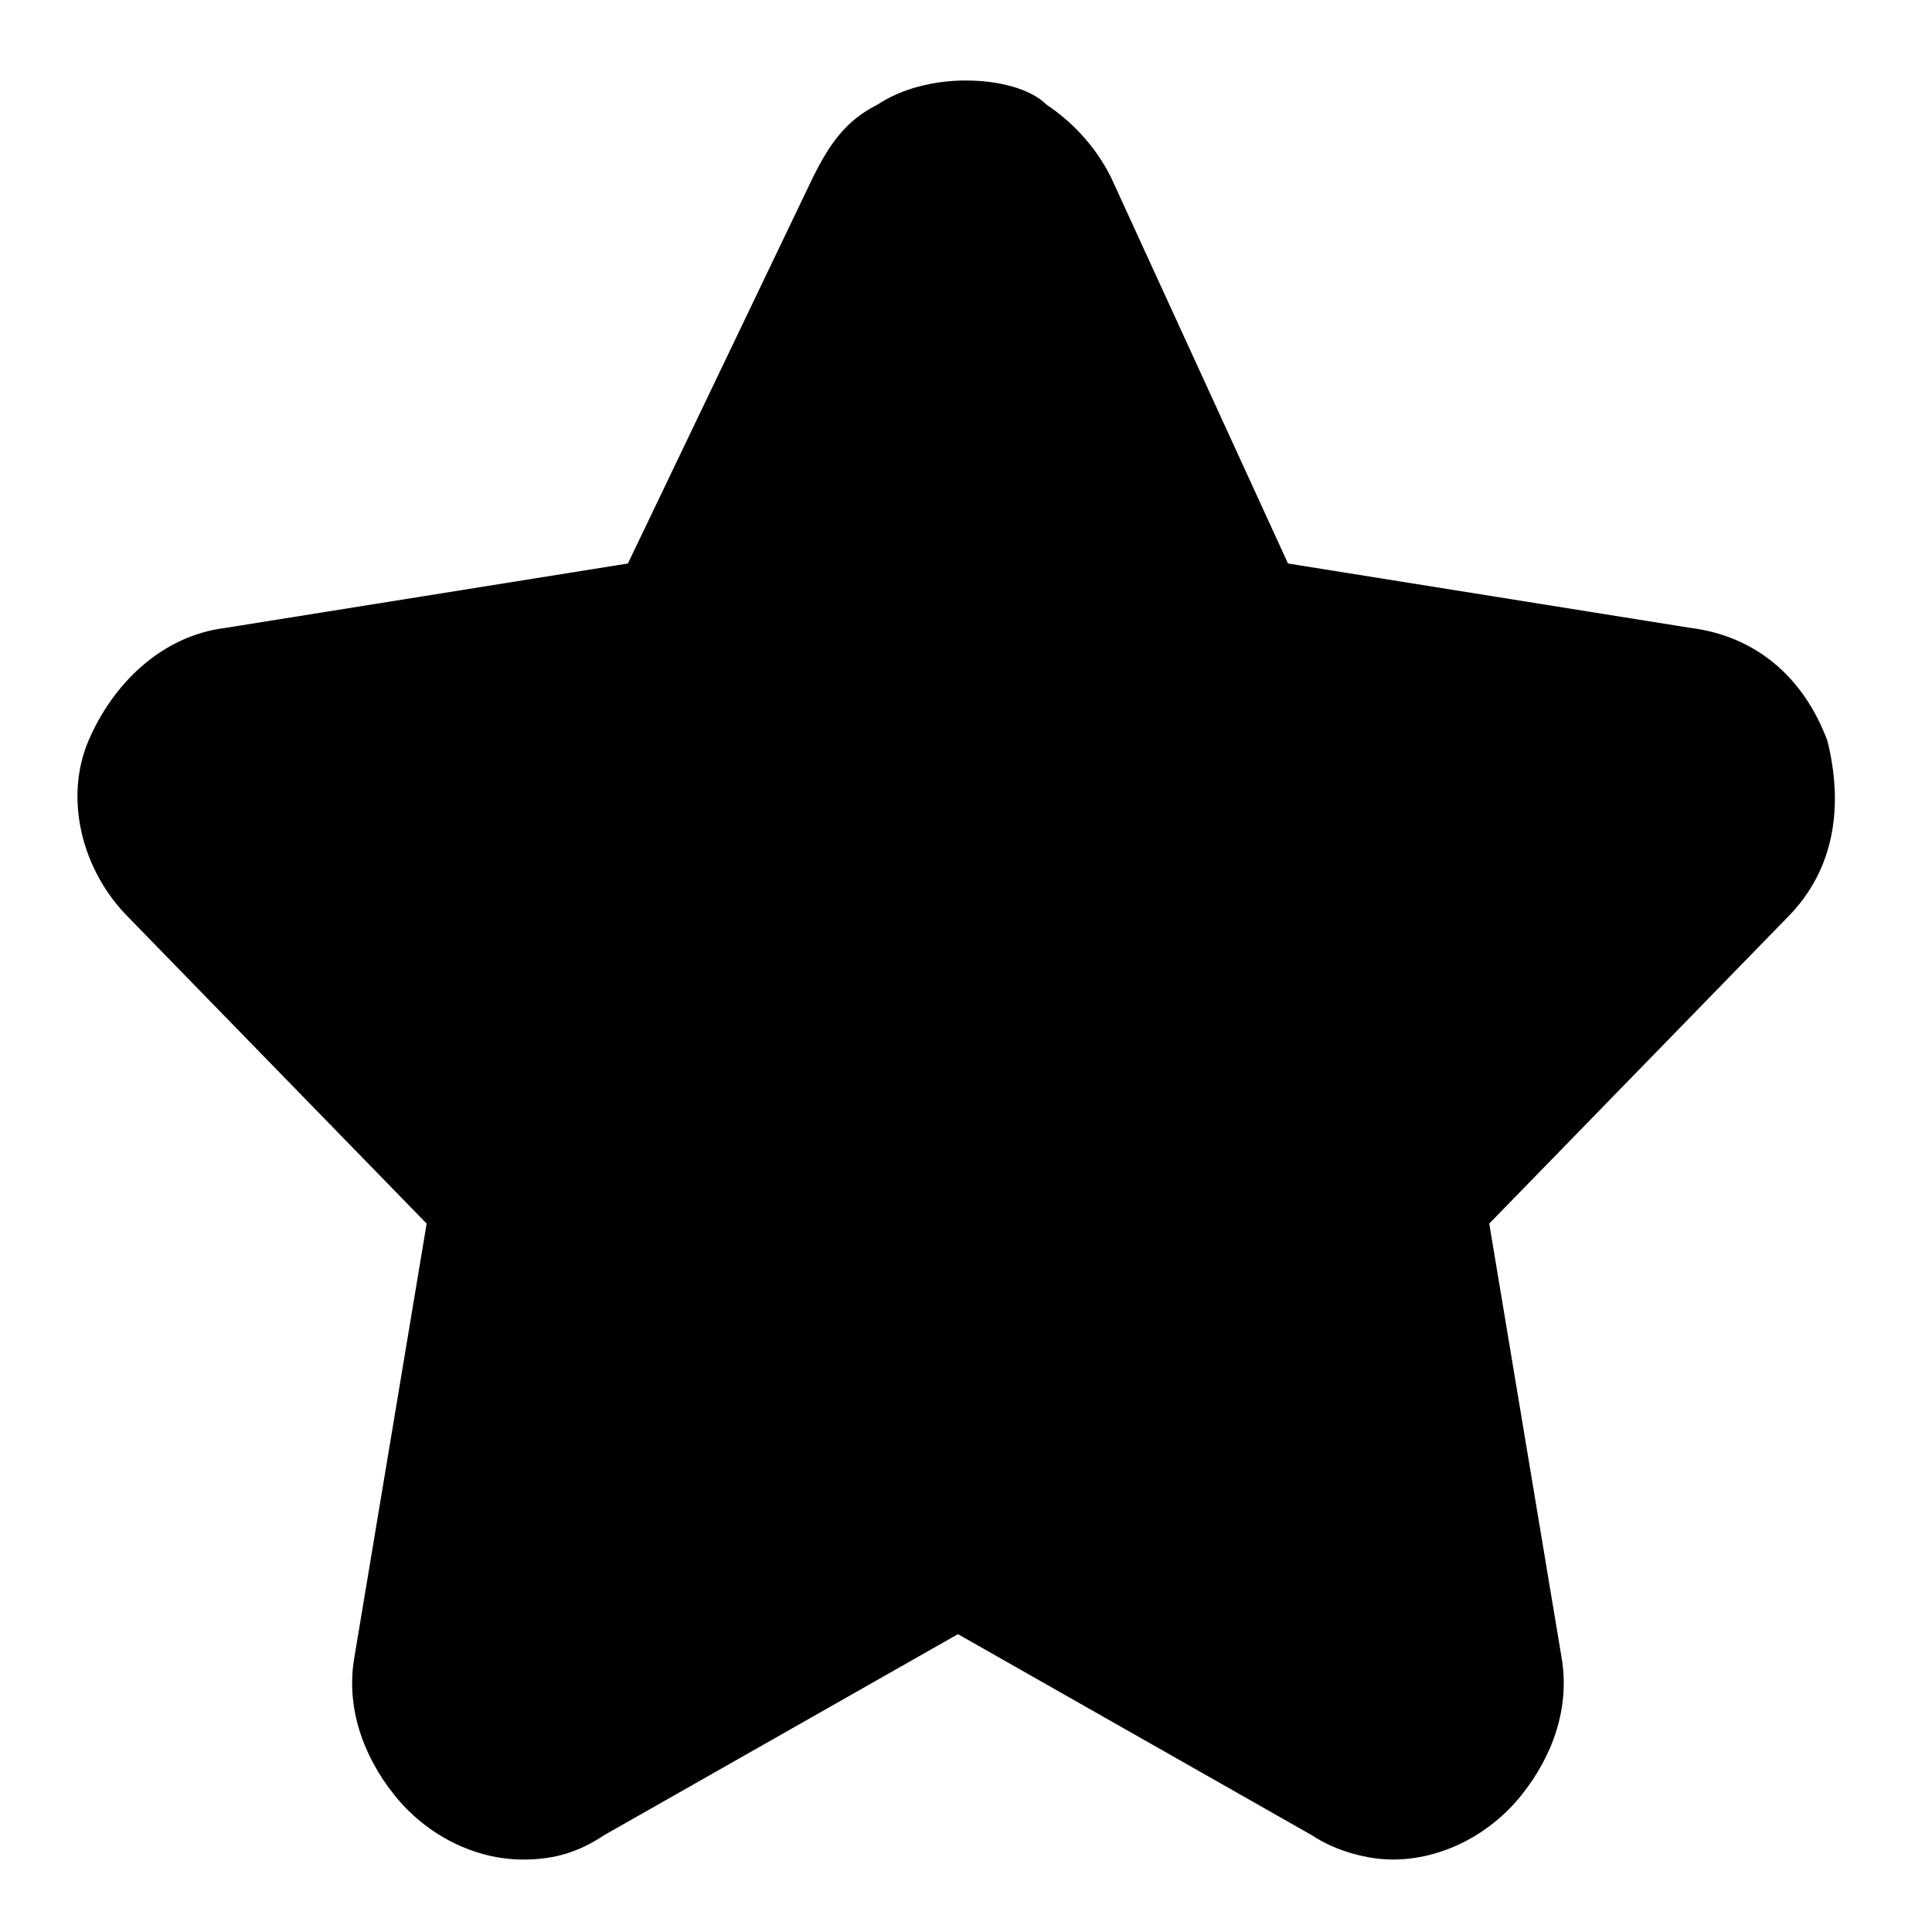
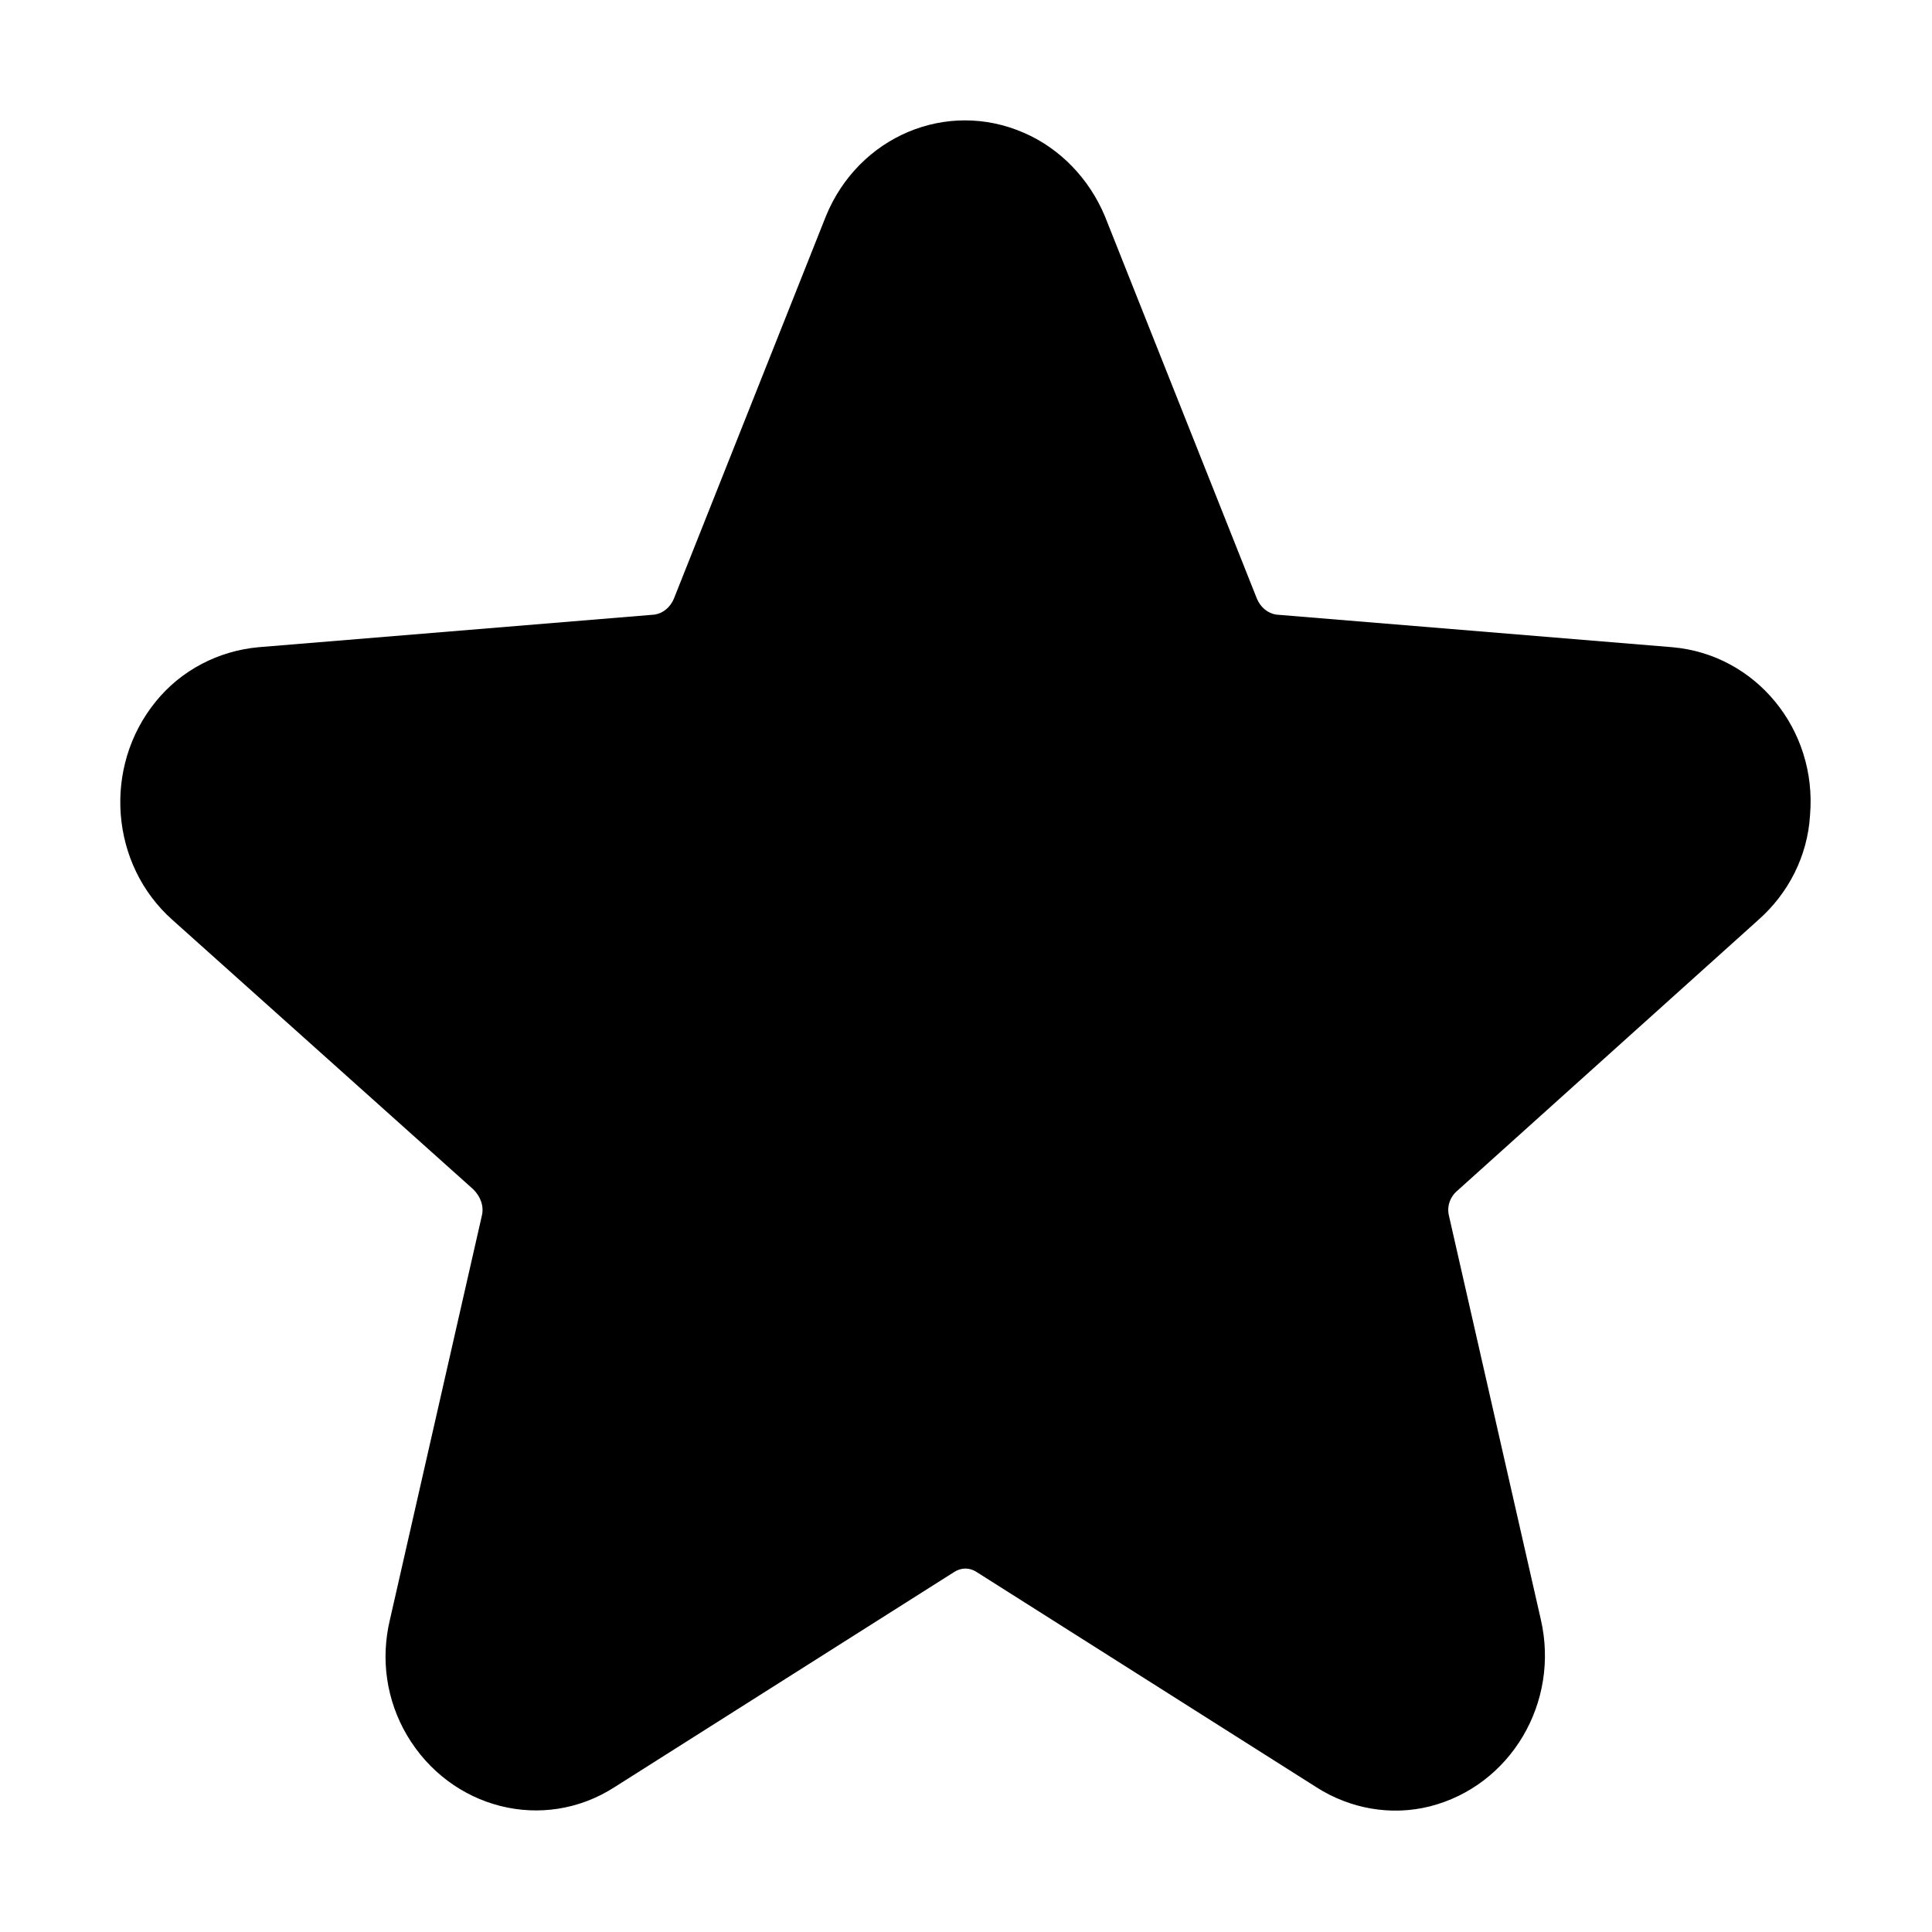
- <svg xmlns="http://www.w3.org/2000/svg" version="1.1" id="Layer_1" x="0px" y="0px" viewBox="0 0 24 24" style="enable-background:new 0 0 24 24;" xml:space="preserve">
-   <g id="Icon">
-     <g id="_x36_.21版本" transform="translate(-933, -1565)">
-       <g id="网站通用图标" transform="translate(100, 1221)">
-         <g id="star" transform="translate(832, 343)">
-           <path id="Shape" class="st0" d="M13,2c-0.4,0-0.8,0.1-1.1,0.3c-0.4,0.2-0.6,0.5-0.8,0.9L8.8,8l-5,0.8C3,8.9,2.4,9.5,2.1,10.2      S2,11.8,2.6,12.4l3.7,3.8l-0.9,5.4c-0.1,0.6,0.1,1.2,0.5,1.7c0.4,0.5,1,0.8,1.6,0.8c0.4,0,0.7-0.1,1-0.3l4.4-2.5l4.4,2.5      c0.3,0.2,0.7,0.3,1,0.3c0.6,0,1.2-0.3,1.6-0.8c0.4-0.5,0.6-1.1,0.5-1.7l-0.9-5.4l3.7-3.8c0.6-0.6,0.7-1.4,0.5-2.2      c-0.3-0.8-0.9-1.3-1.7-1.4l-5-0.8l-2.2-4.8c-0.2-0.4-0.5-0.7-0.8-0.9C13.8,2.1,13.4,2,13,2z" />
-         </g>
-       </g>
-     </g>
-   </g>
+ <svg xmlns="http://www.w3.org/2000/svg" version="1.1" id="图层_1" x="0px" y="0px" viewBox="0 0 16 16" style="enable-background:new 0 0 16 16;" xml:space="preserve">
+   <style type="text/css">
+ 	.st0{fill-rule:evenodd;clip-rule:evenodd;fill:#D8D8D8;fill-opacity:0;}
+ 	.st1{fill-rule:evenodd;clip-rule:evenodd;}
+ </style>
+   <polygon id="矩形备份-3" class="st0" points="16,0 16,16 0,16 0,0 " />
+   <path id="路径" class="st1" d="M8.48,1.1c0.3,0.13,0.54,0.38,0.67,0.69l1.26,3.17c0.03,0.07,0.09,0.12,0.16,0.13l3.28,0.27  c0.69,0.06,1.2,0.68,1.14,1.39c-0.02,0.34-0.18,0.65-0.43,0.87l-2.49,2.24c-0.06,0.05-0.09,0.13-0.07,0.21l0.76,3.34  c0.16,0.69-0.25,1.38-0.92,1.55c-0.32,0.08-0.66,0.02-0.94-0.16l-2.81-1.78c-0.06-0.04-0.13-0.04-0.19,0L5.09,14.8  c-0.59,0.38-1.36,0.18-1.72-0.43c-0.17-0.29-0.22-0.63-0.14-0.96l0.76-3.34c0.02-0.08-0.01-0.16-0.07-0.22L1.43,7.62  C0.91,7.16,0.85,6.35,1.29,5.81C1.5,5.55,1.81,5.39,2.14,5.36l3.28-0.27c0.07-0.01,0.13-0.06,0.16-0.13l1.26-3.17  C7.11,1.13,7.84,0.82,8.48,1.1z" />
</svg>
